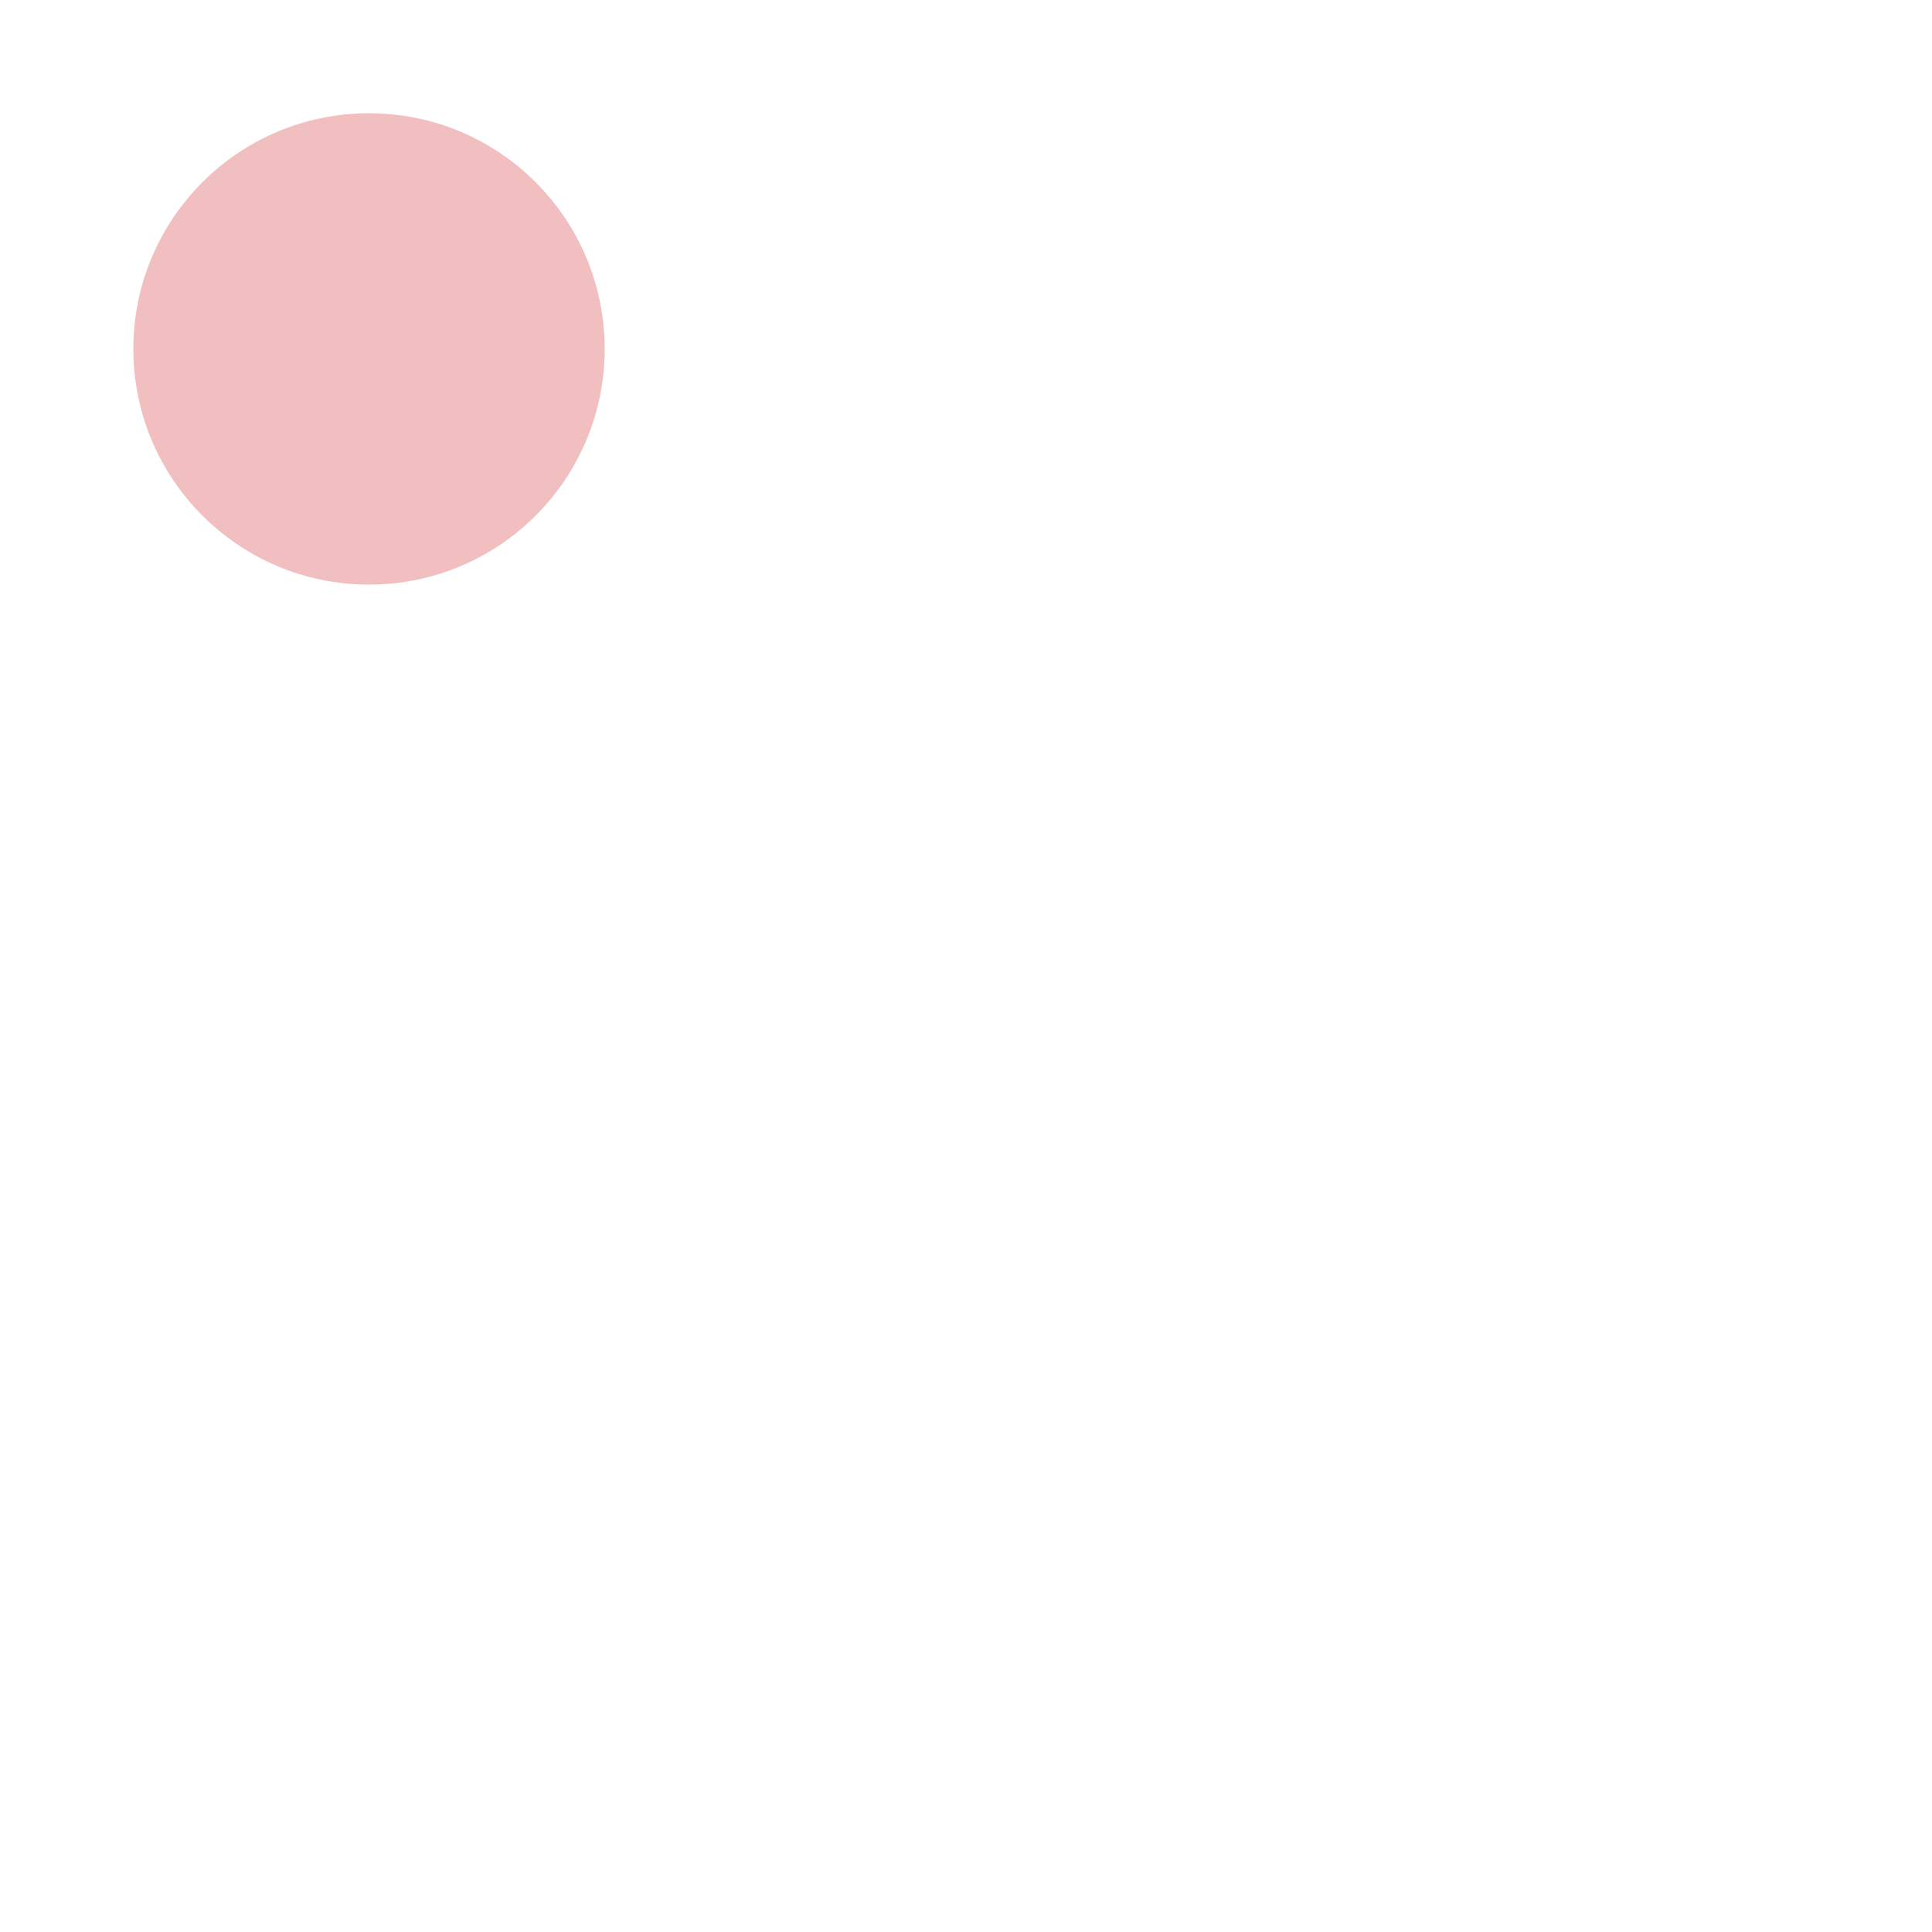
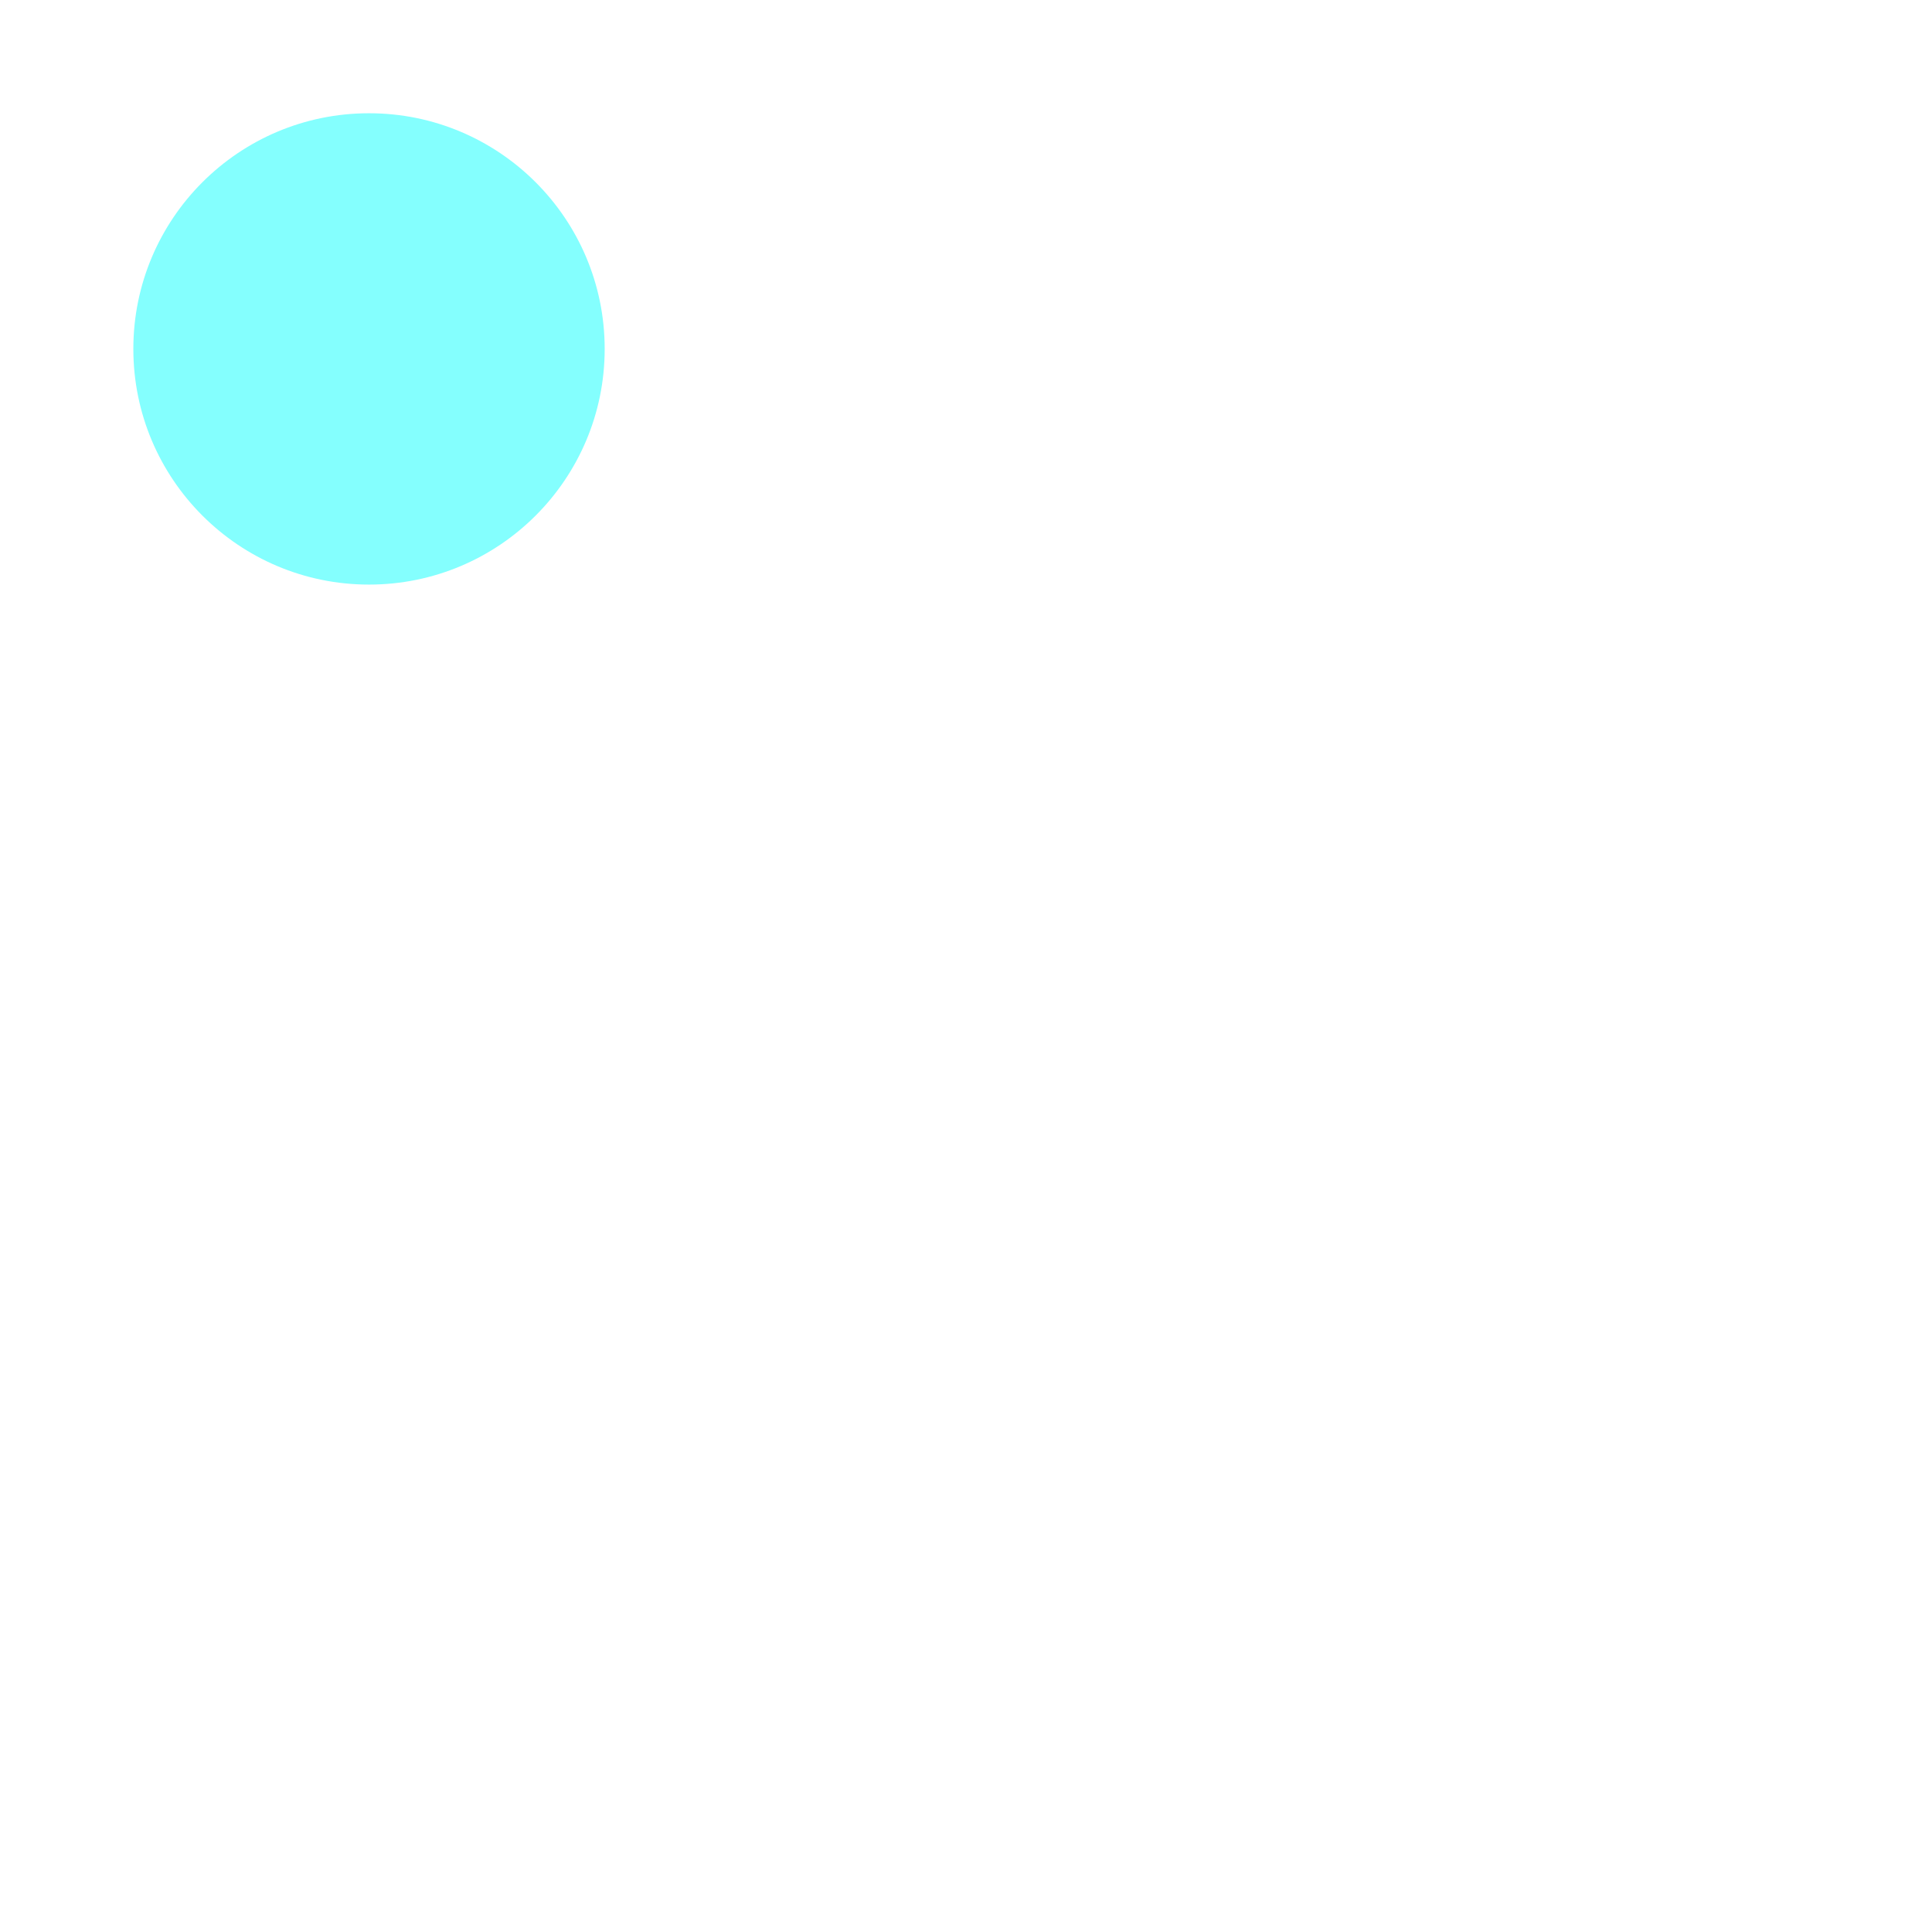
<svg xmlns="http://www.w3.org/2000/svg" version="1.1" id="Layer_1" x="0px" y="0px" width="60px" height="60px" viewBox="0 0 60 60" enable-background="new 0 0 60 60" xml:space="preserve">
-   <circle fill="rgba(200,0,0,.25)" cx="11.46" cy="10.836" r="7.319" />
+   <circle fill="#84fffe" cx="11.46" cy="10.836" r="7.319" />
</svg>
